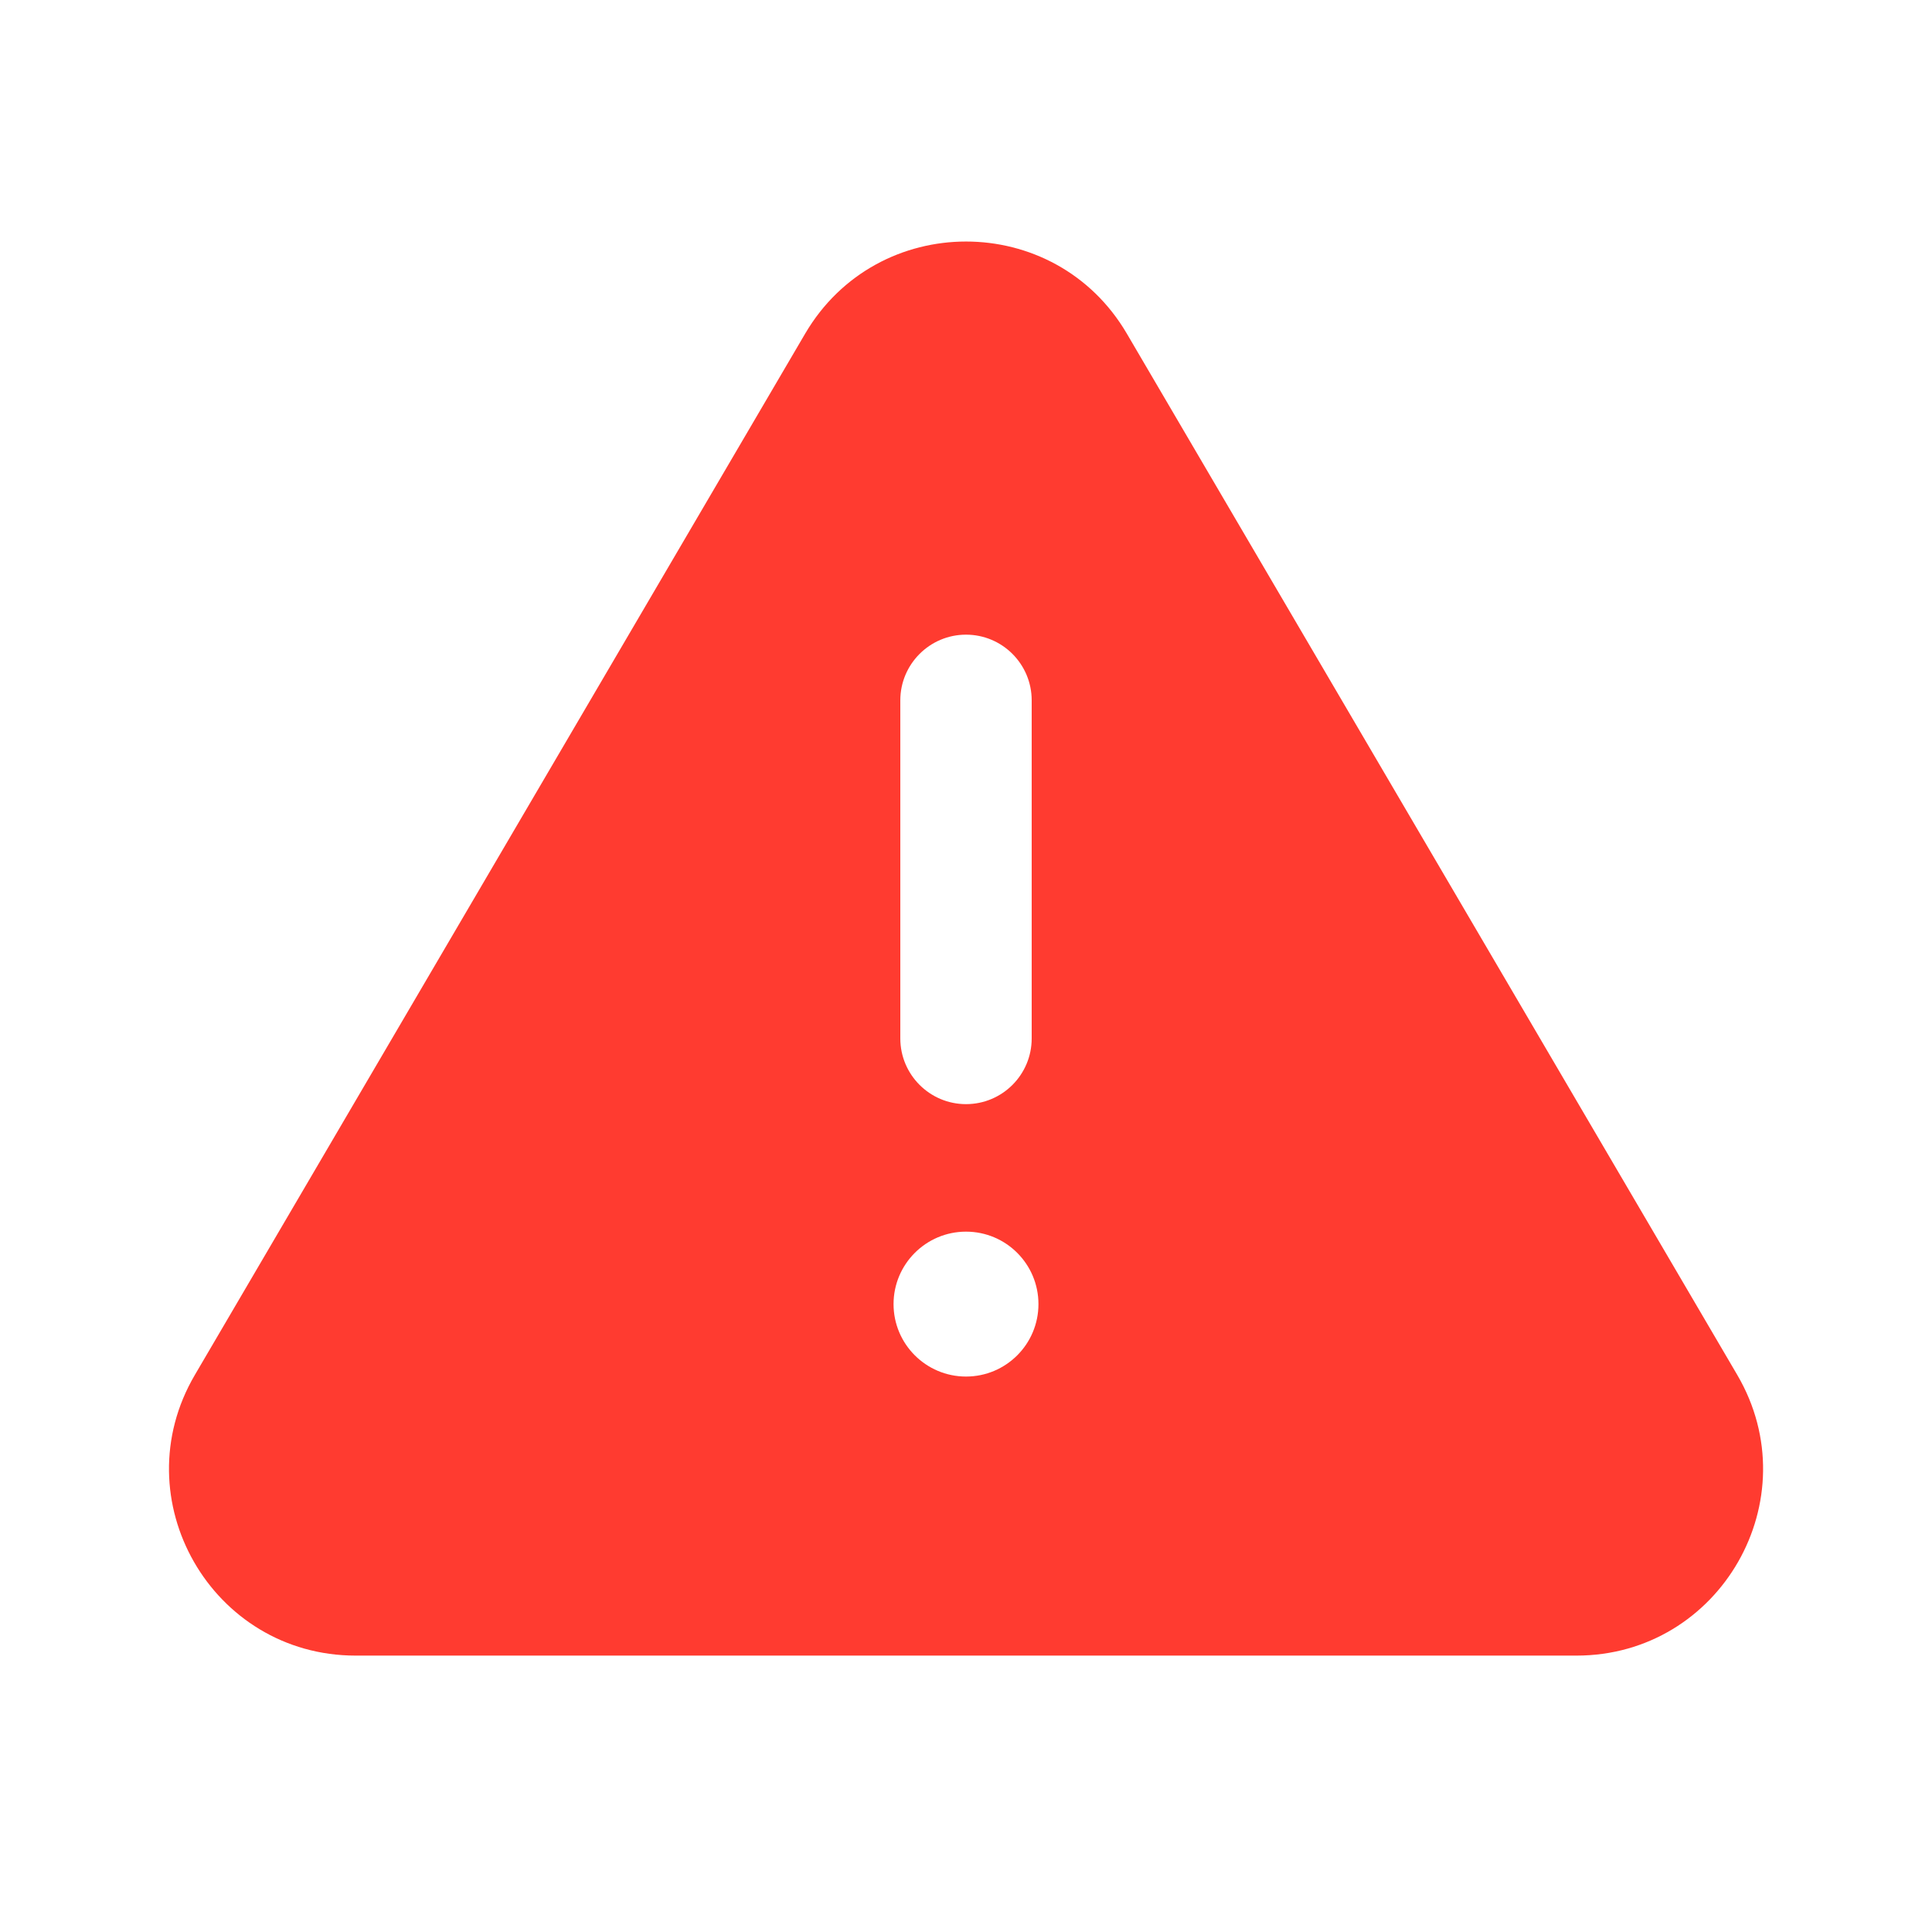
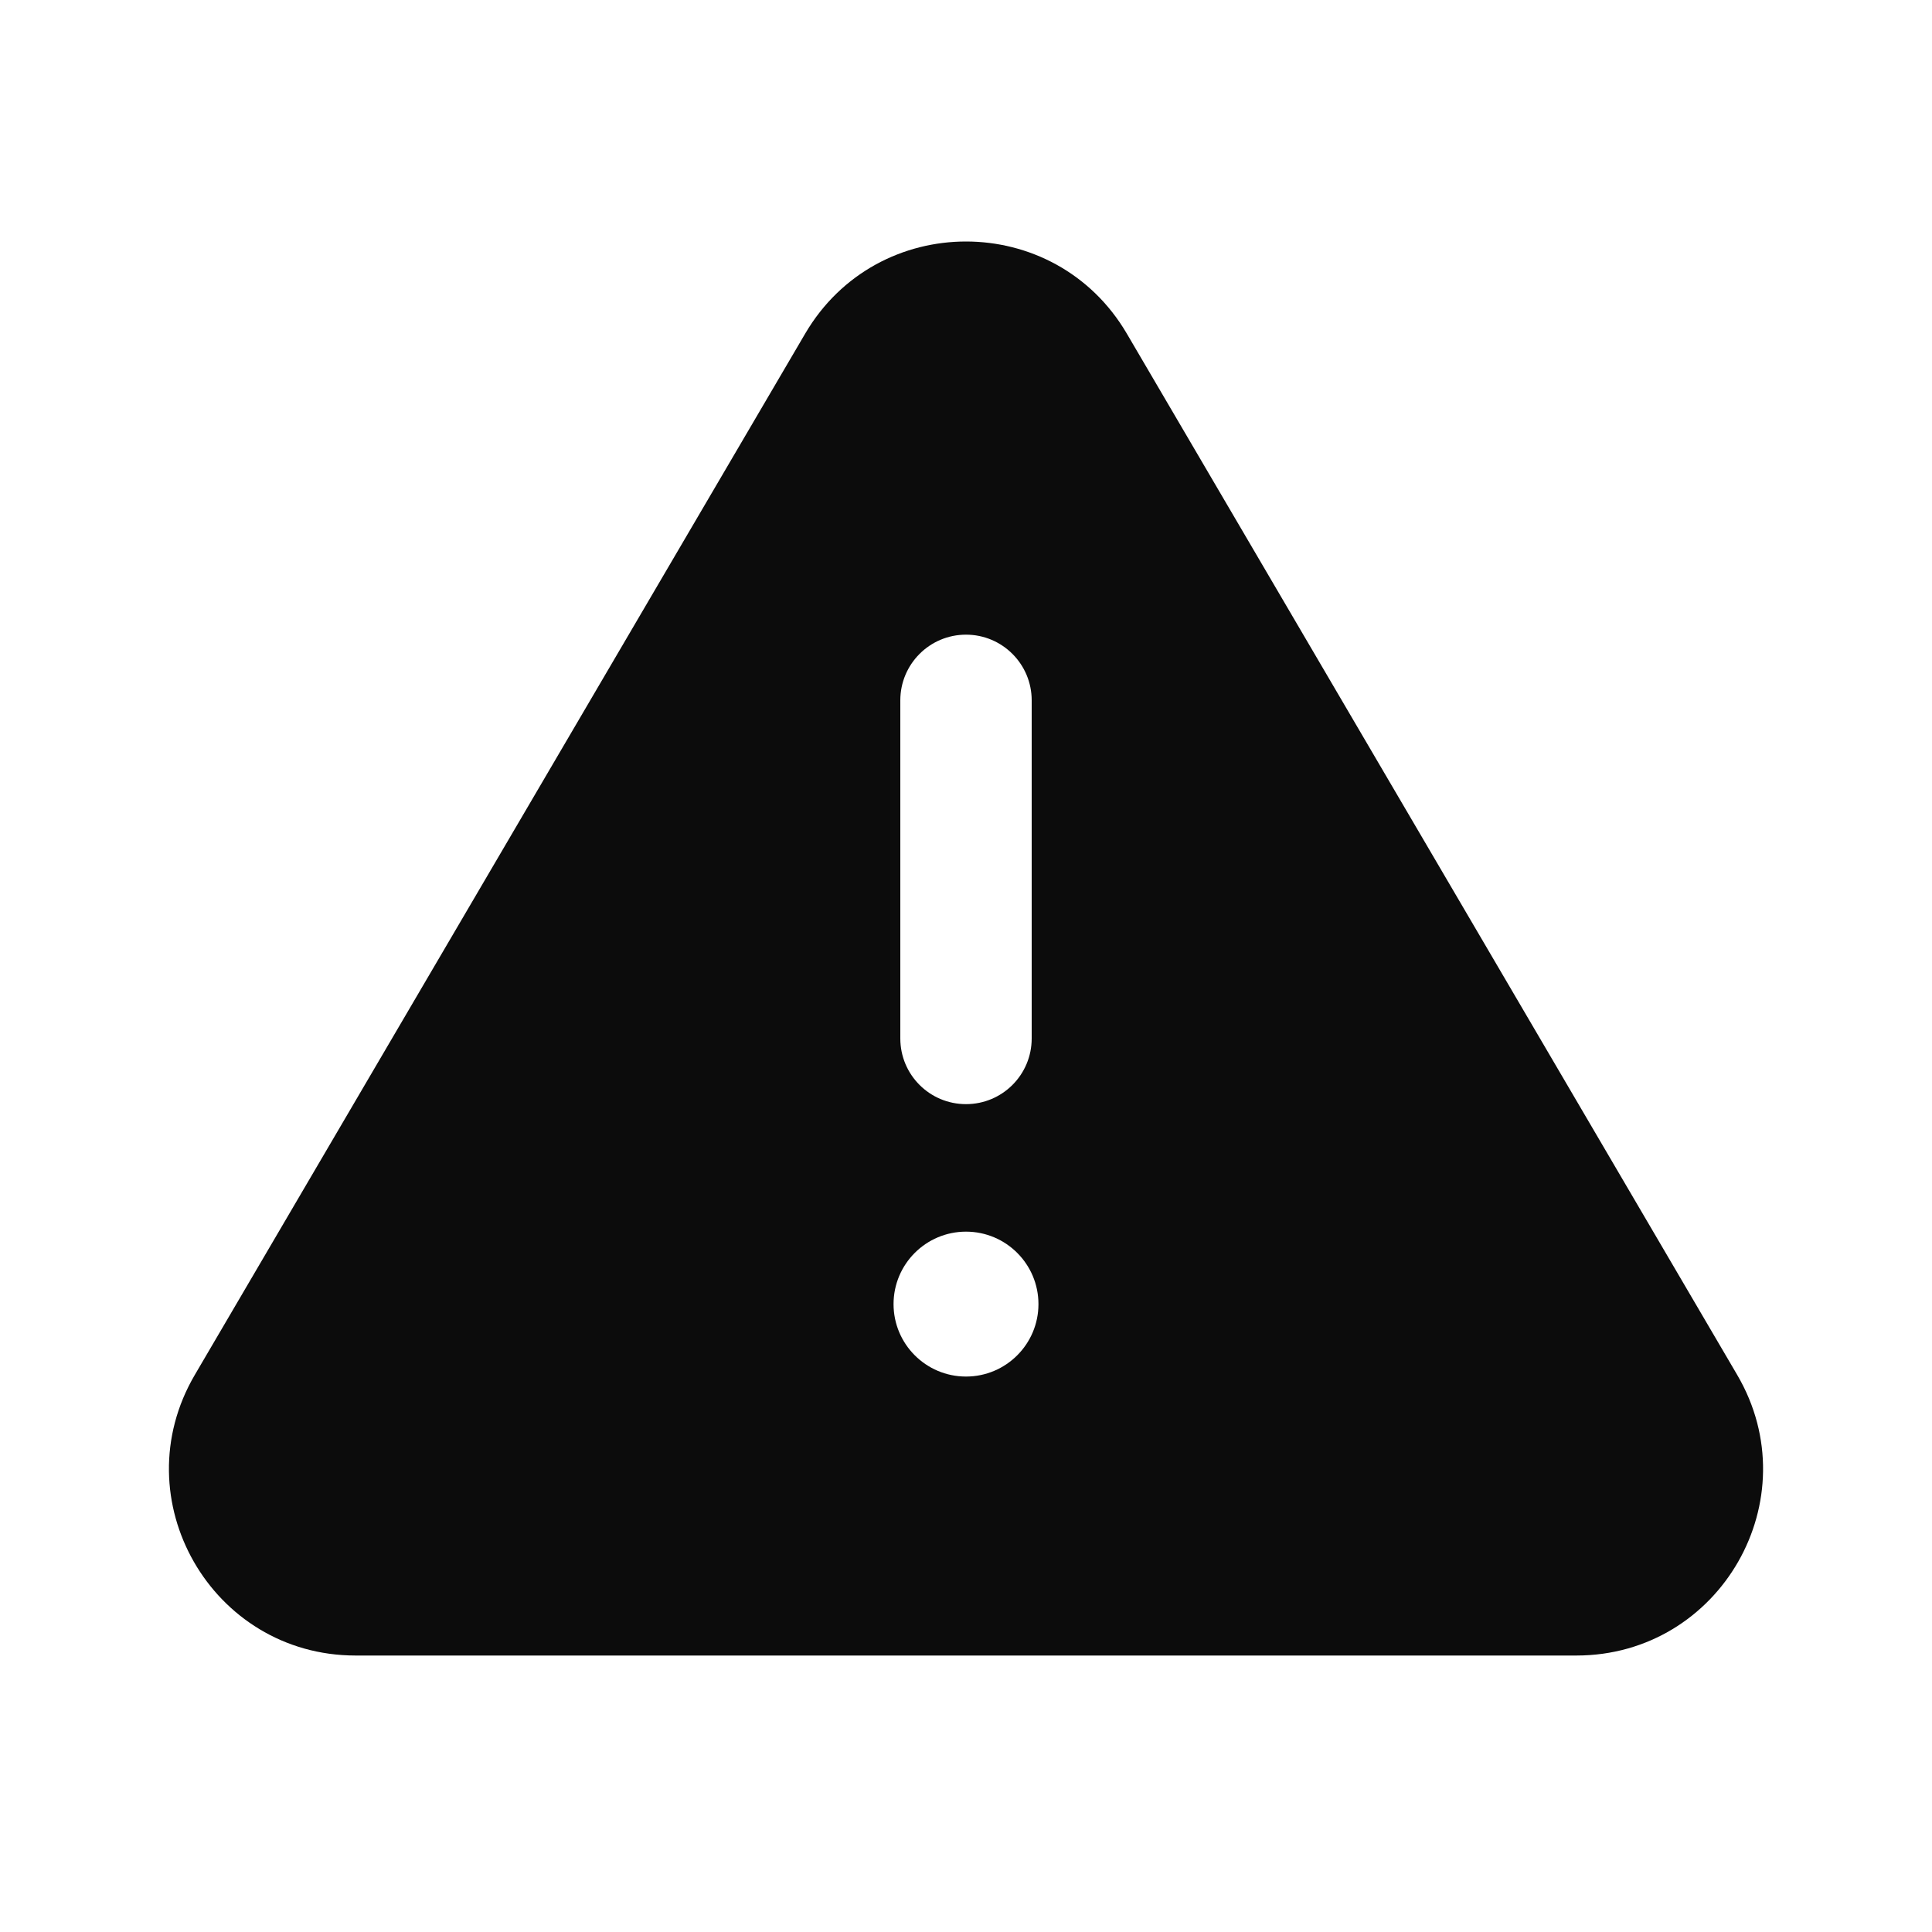
- <svg xmlns="http://www.w3.org/2000/svg" width="16" height="16" viewBox="0 0 16 16" fill="none">
-   <path fill-rule="evenodd" clip-rule="evenodd" d="M9.332 2.763C8.736 1.746 7.265 1.746 6.668 2.763L1.614 11.386C1.01 12.415 1.753 13.711 2.946 13.711H13.055C14.248 13.711 14.99 12.415 14.387 11.386L9.332 2.763ZM8 5.256C8.301 5.256 8.544 5.5 8.544 5.8V8.6C8.544 8.9 8.301 9.144 8 9.144C7.7 9.144 7.456 8.9 7.456 8.6V5.8C7.456 5.5 7.7 5.256 8 5.256ZM8.6 10.8C8.6 11.131 8.332 11.4 8 11.4C7.669 11.4 7.4 11.131 7.4 10.8C7.4 10.469 7.669 10.2 8 10.2C8.332 10.2 8.6 10.469 8.6 10.8Z" fill="#FF3B30" />
+ <svg xmlns="http://www.w3.org/2000/svg" width="20" height="20" viewBox="0 0 20 20" fill="none">
+   <path fill-rule="evenodd" clip-rule="evenodd" d="M11.665 3.454C10.919 2.182 9.081 2.182 8.335 3.454L2.017 14.232C1.262 15.519 2.19 17.138 3.682 17.138H16.318C17.81 17.138 18.738 15.519 17.983 14.232L11.665 3.454ZM10 6.57C10.376 6.57 10.68 6.875 10.68 7.25V10.75C10.68 11.126 10.376 11.43 10 11.43C9.624 11.43 9.32 11.126 9.32 10.75V7.25C9.32 6.875 9.624 6.57 10 6.57ZM10.75 13.5C10.75 13.914 10.414 14.25 10 14.25C9.586 14.25 9.25 13.914 9.25 13.5C9.25 13.086 9.586 12.75 10 12.75C10.414 12.75 10.75 13.086 10.75 13.5Z" fill="black" fill-opacity="0.95" style="fill:black;fill-opacity:0.95;" />
</svg>
